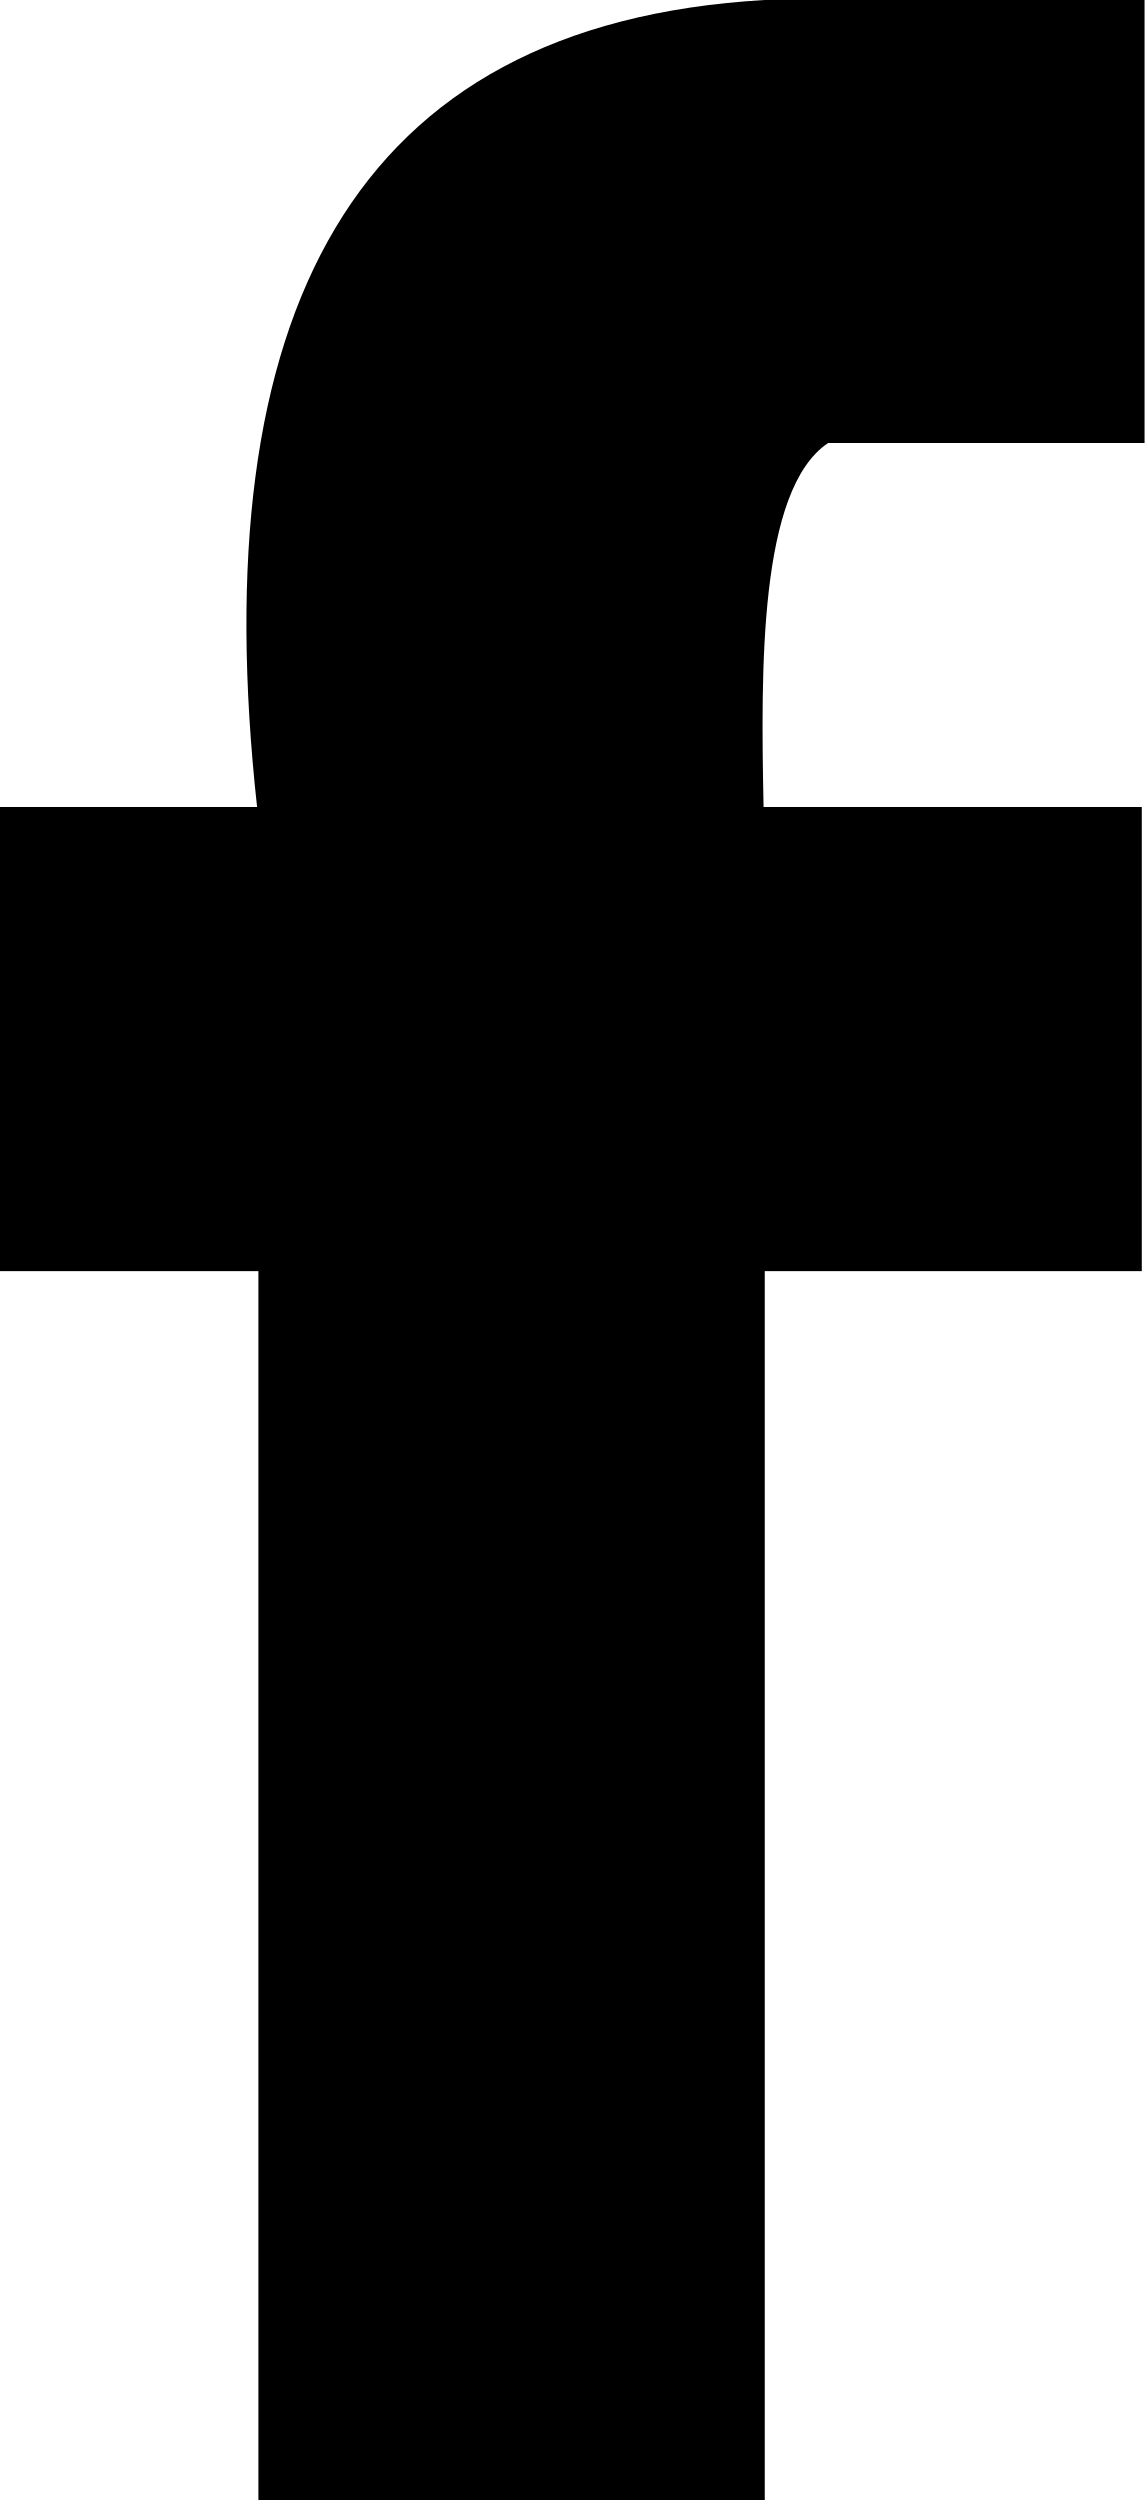
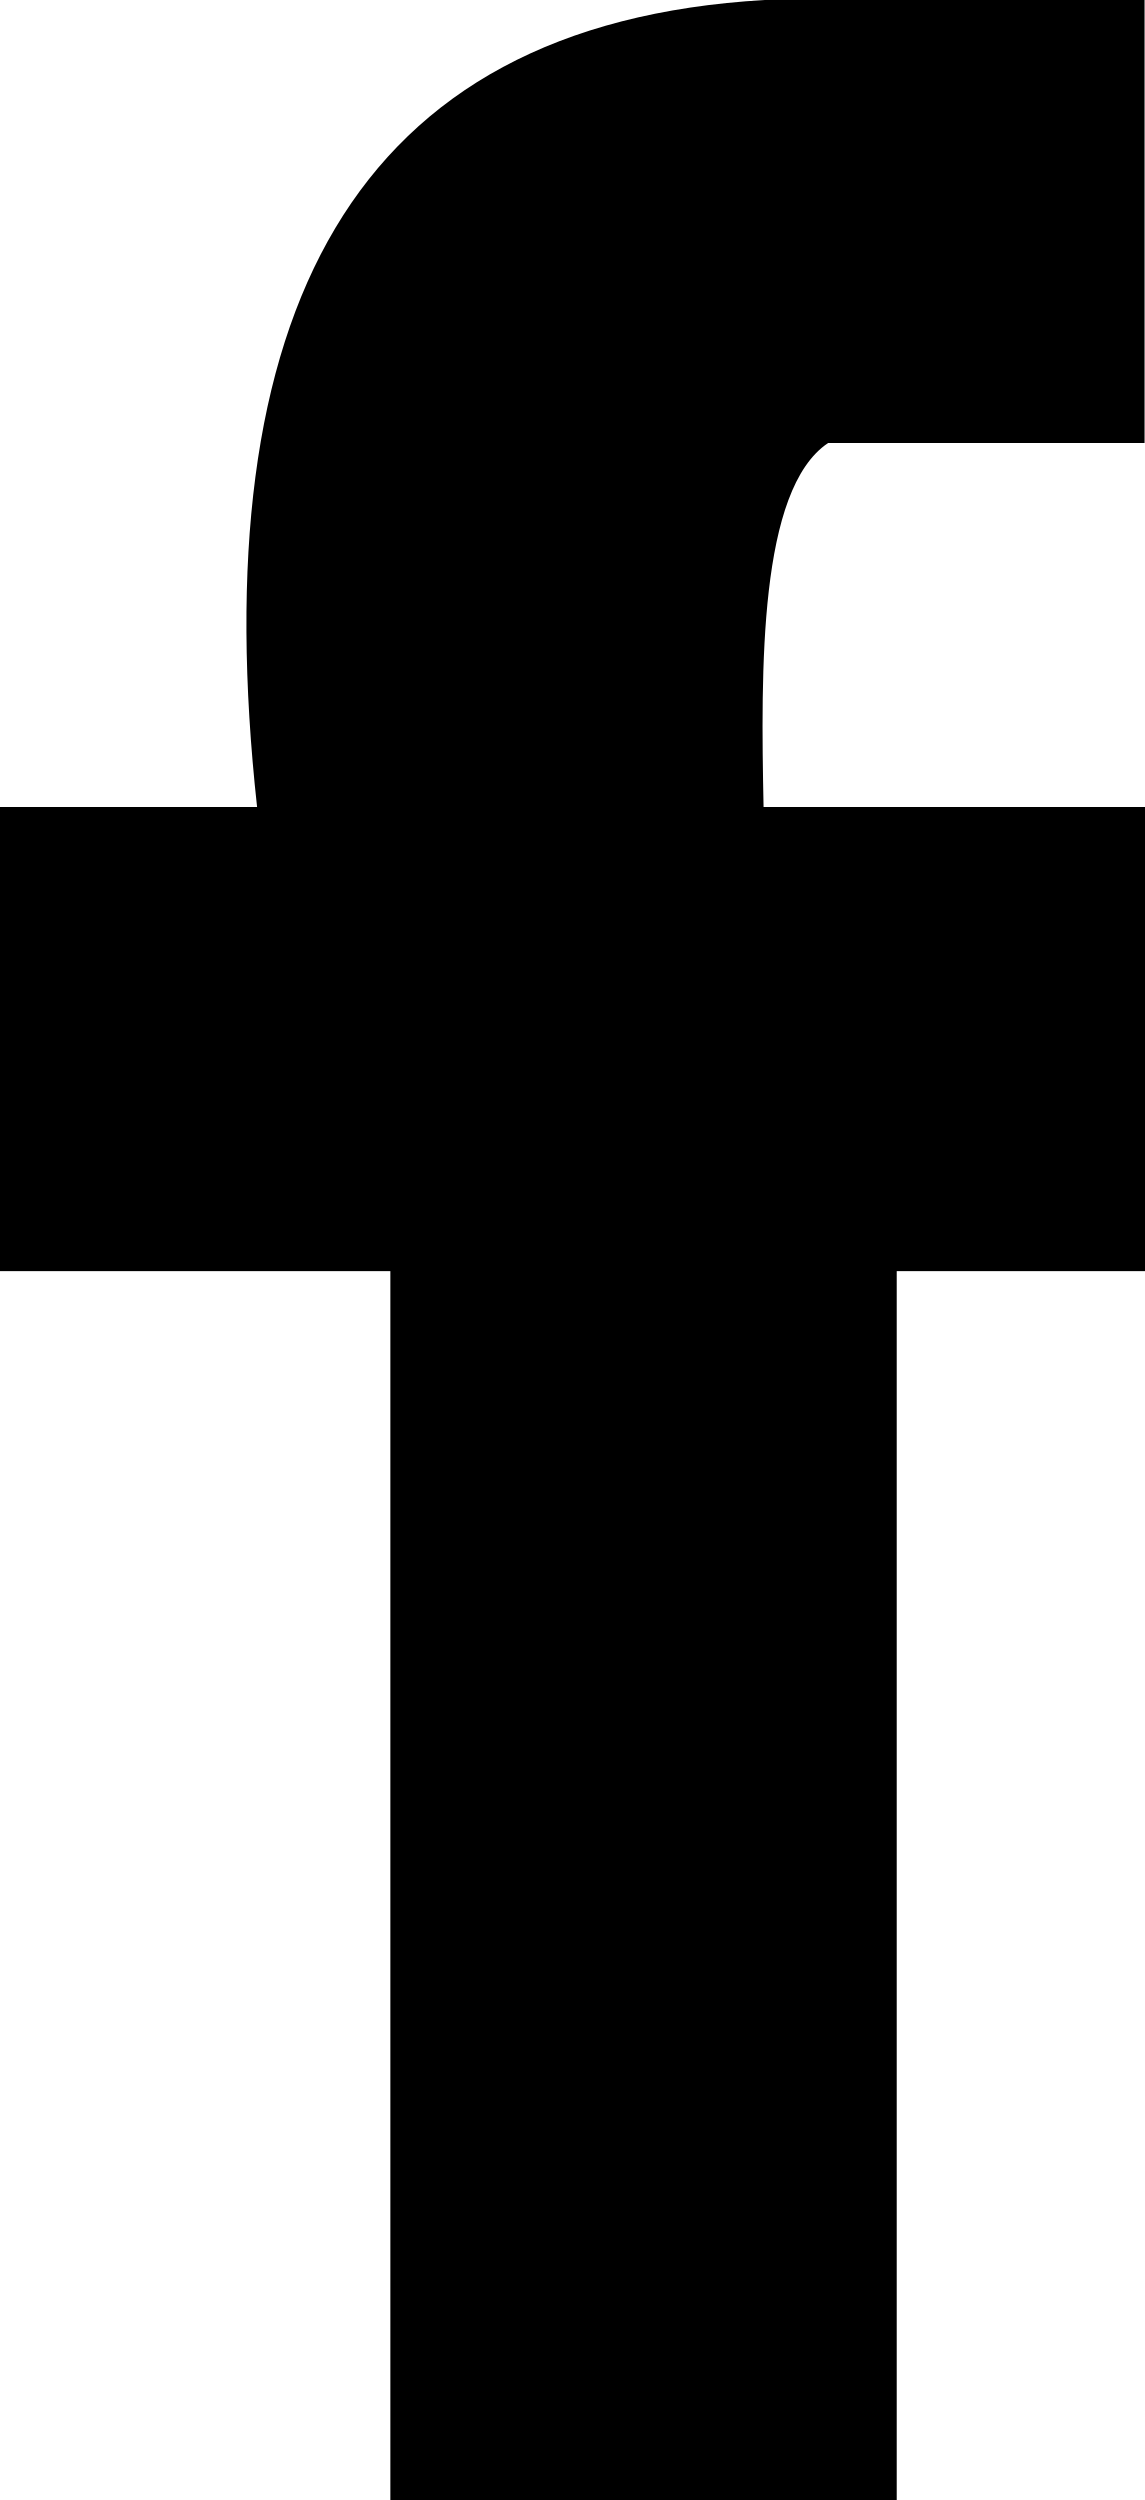
<svg xmlns="http://www.w3.org/2000/svg" version="1.0" id="Layer_1" x="0px" y="0px" width="8.673px" height="18.944px" viewBox="0 0 8.673 18.944" enable-background="new 0 0 8.673 18.944" xml:space="preserve">
-   <path d="M6.275,3.357c0.799,0,1.599,0,2.398,0c0-1.119,0-2.238,0-3.357c-0.959,0-1.92,0-2.878,0C2.656,0.181,1.54,2.387,1.948,6.115 H0v3.517h1.958c0,3.104,0,6.208,0,9.312c1.279,0,2.558,0,3.837,0c0-3.104,0-6.208,0-9.312h2.857V6.115H5.786 C5.765,5.07,5.75,3.709,6.275,3.357z" />
+   <path d="M6.275,3.357c0.799,0,1.599,0,2.398,0c0-1.119,0-2.238,0-3.357c-0.959,0-1.92,0-2.878,0C2.656,0.181,1.54,2.387,1.948,6.115 H0v3.517h2.958c0,3.104,0,6.208,0,9.312c1.279,0,2.558,0,3.837,0c0-3.104,0-6.208,0-9.312h2.857V6.115H5.786 C5.765,5.07,5.75,3.709,6.275,3.357z" />
</svg>
